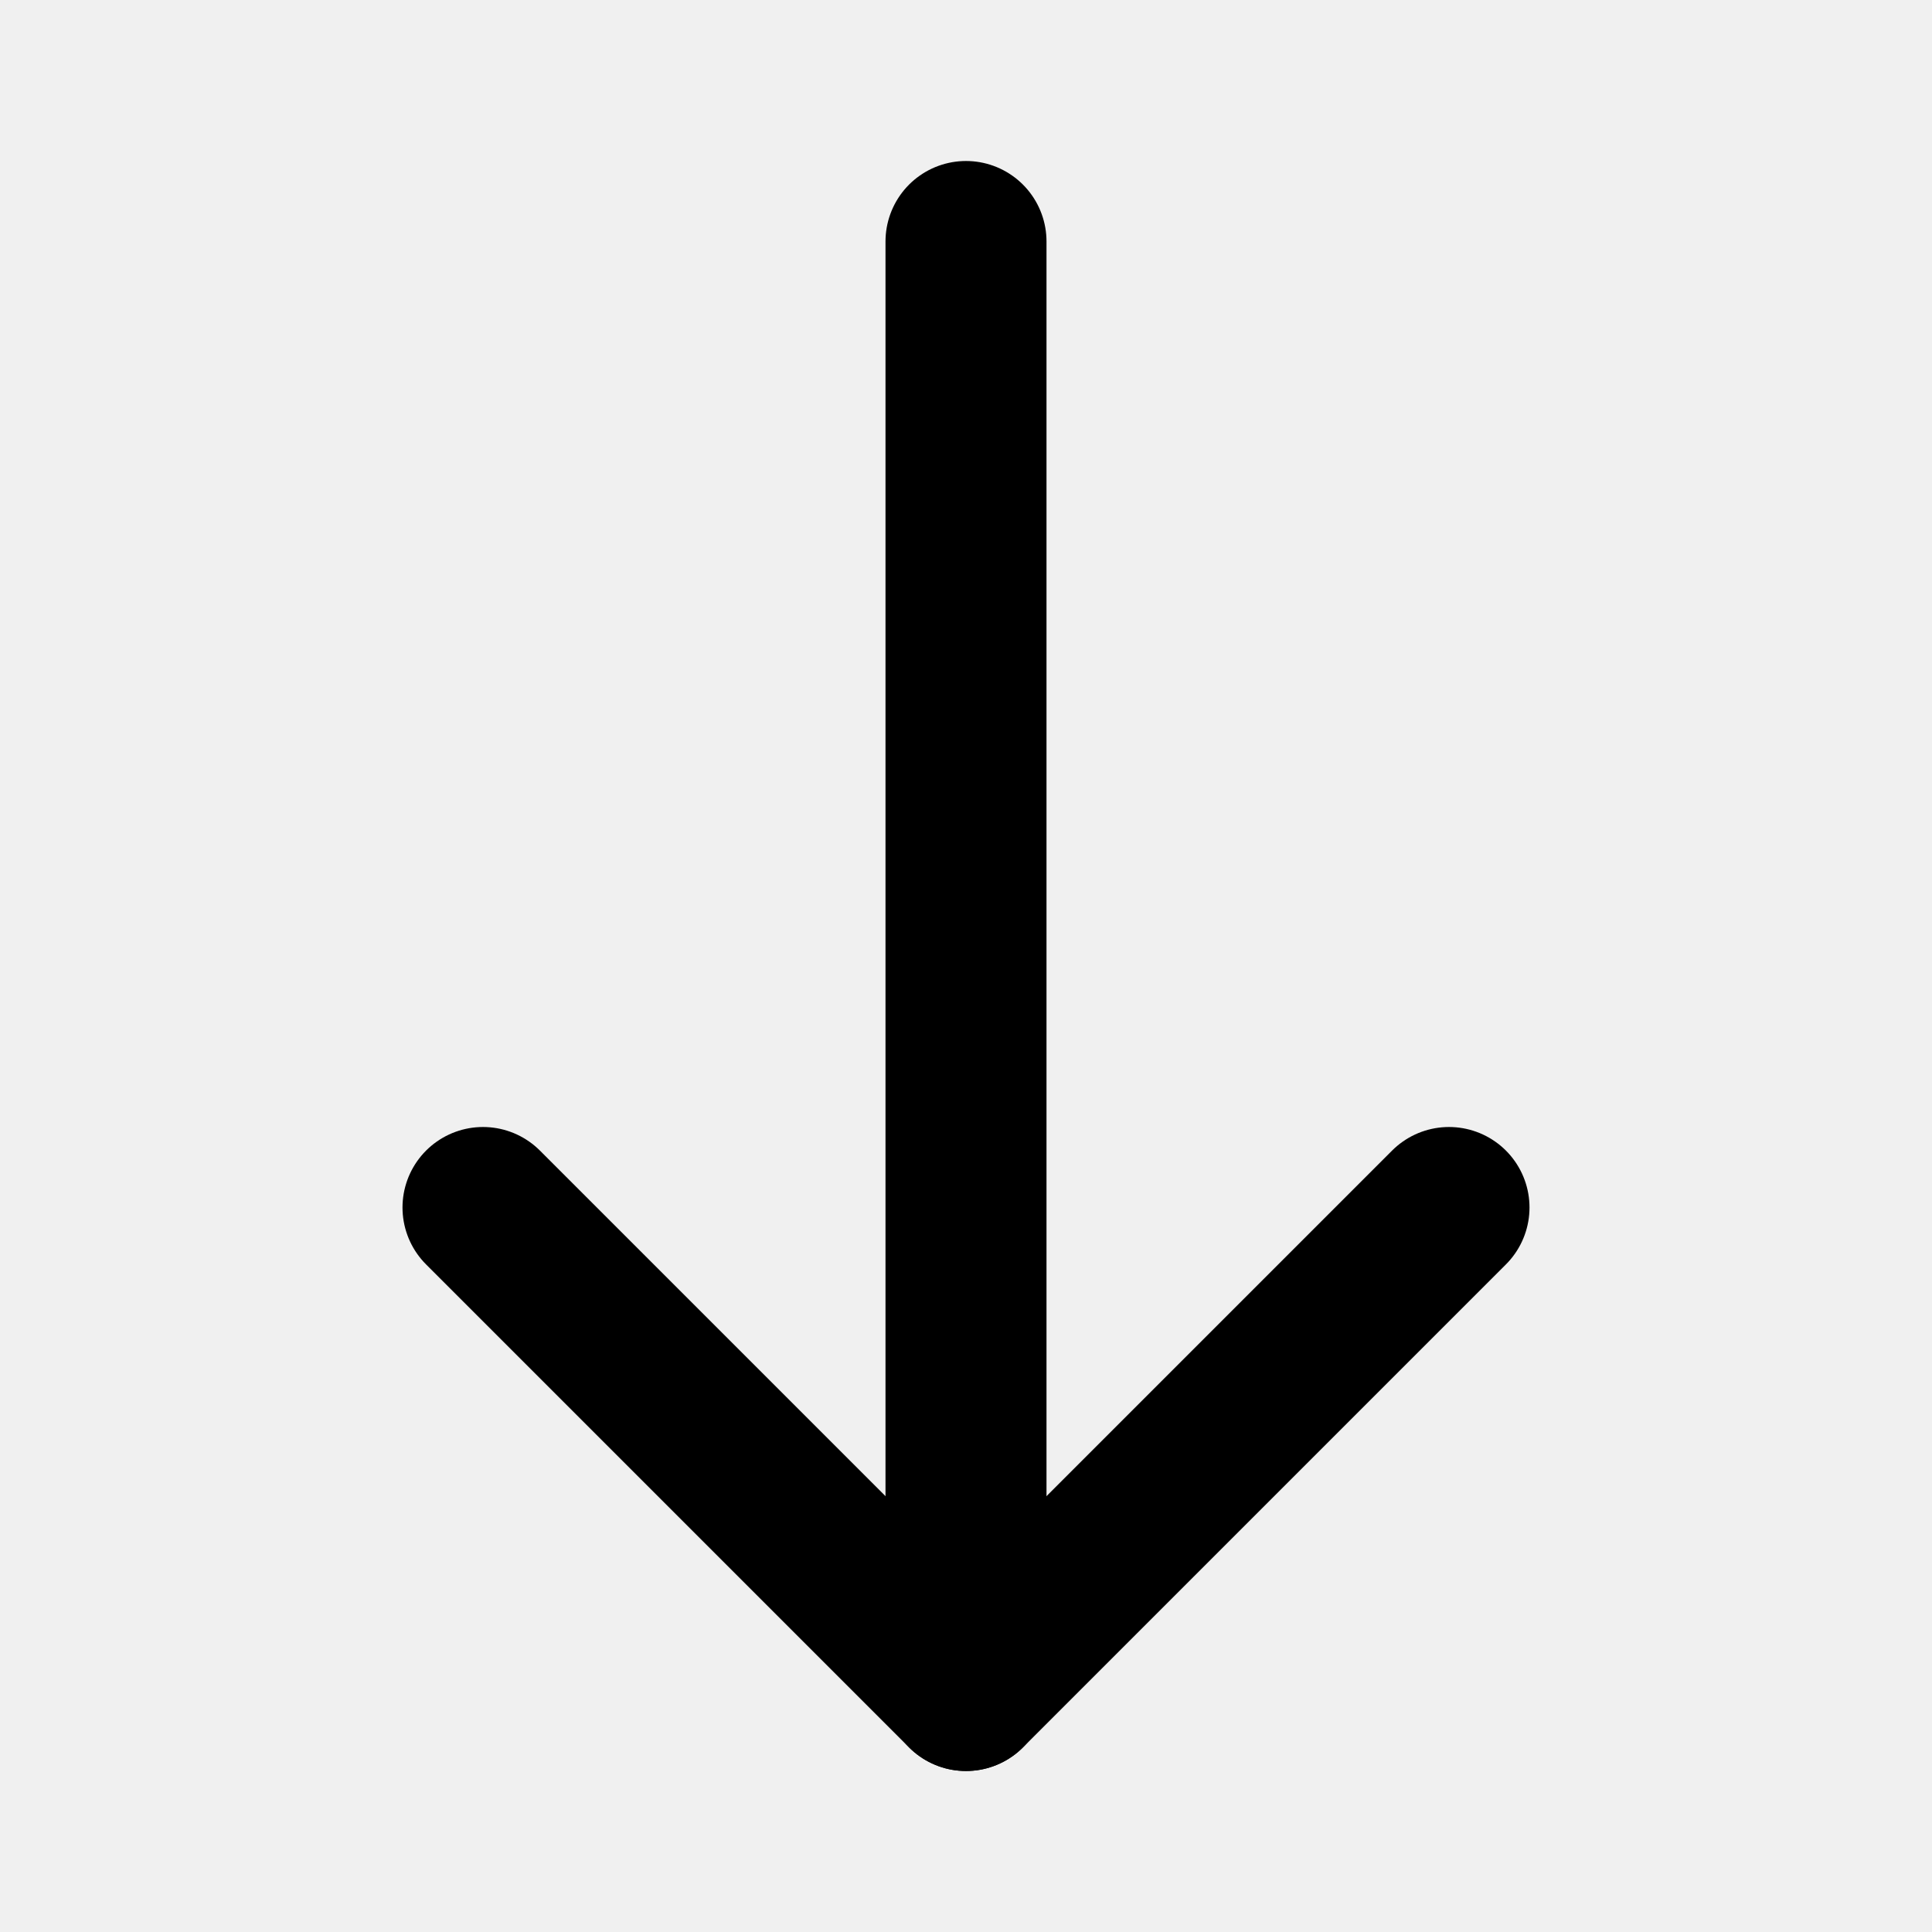
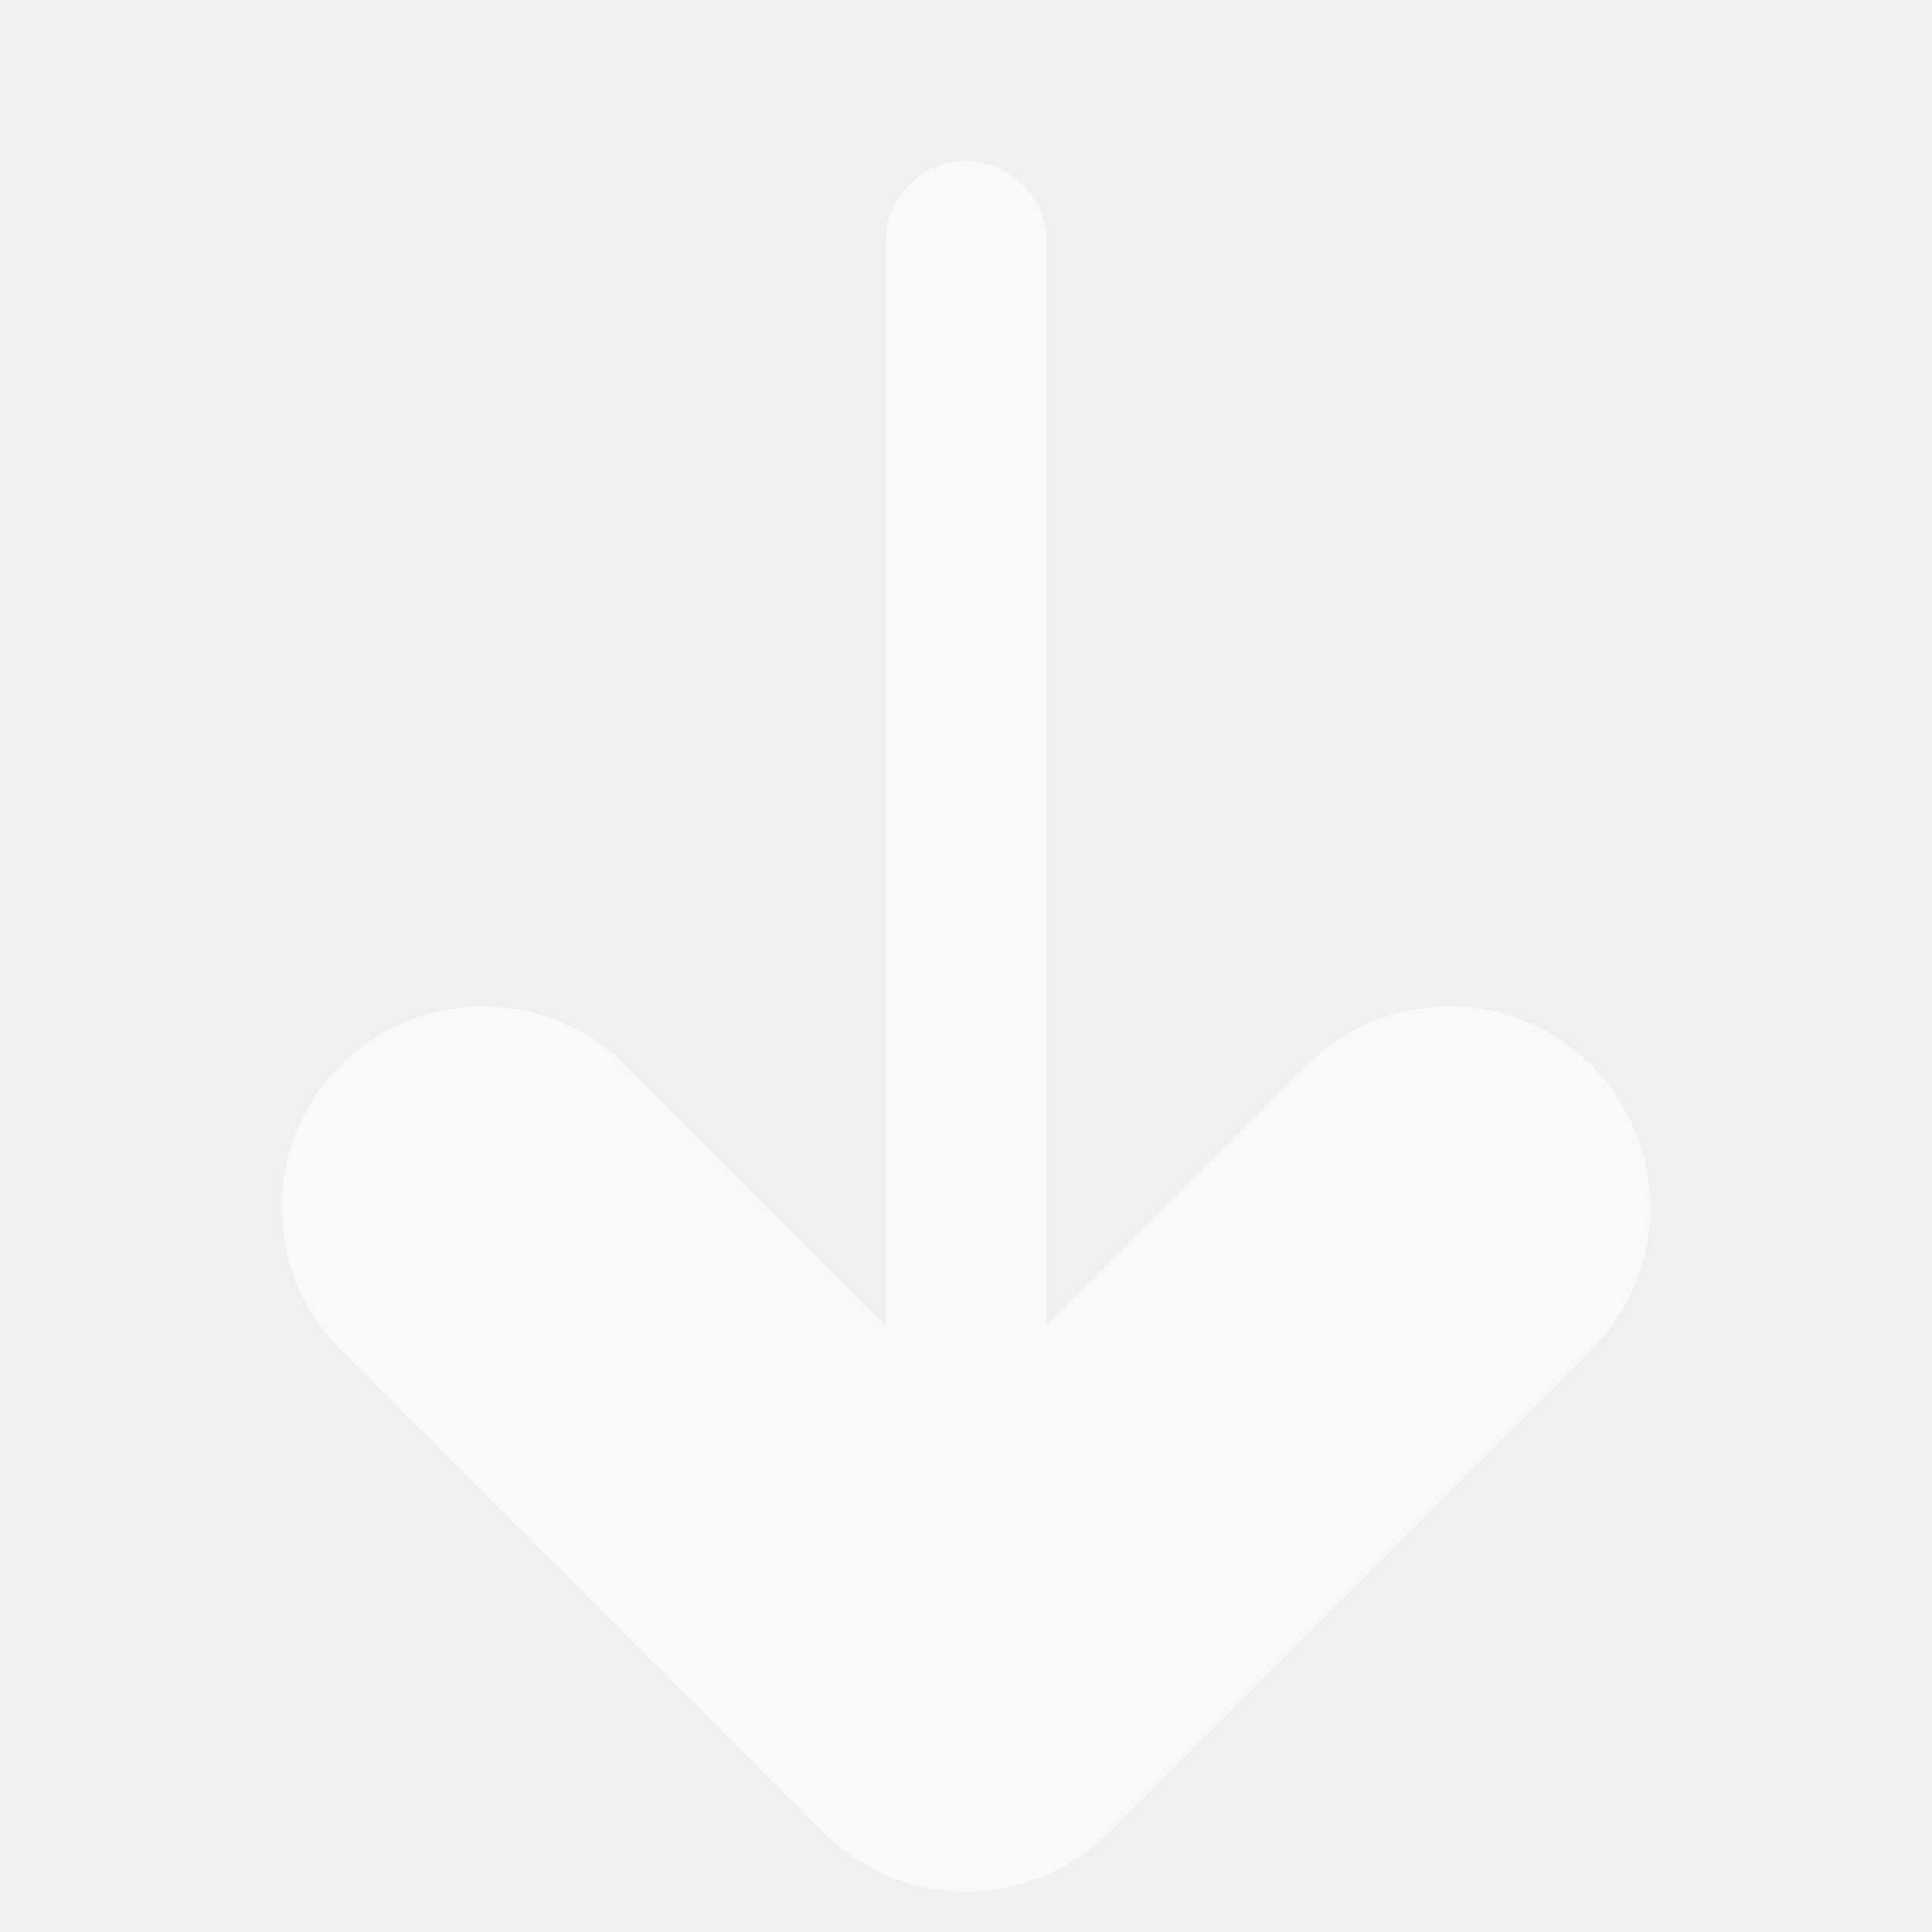
<svg xmlns="http://www.w3.org/2000/svg" width="800px" height="800px" viewBox="0 0 48 48" fill="none">
  <rect width="48" height="48" fill="white" fill-opacity="0.01" />
-   <path d="M24 42L24 6" stroke="#000000" stroke-width="4" stroke-linecap="round" stroke-linejoin="round" />
-   <path d="M36 30L24 42L12 30" stroke="#000000" stroke-width="4" stroke-linecap="round" stroke-linejoin="round" />
+   <path d="M24 42L24 6" stroke="#F9F9F9" stroke-width="4" stroke-linecap="round" stroke-linejoin="round" />
+   <path d="M36 30L24 42L12 30" stroke="#F9F9F9" stroke-width="10" stroke-linecap="round" stroke-linejoin="round" />
</svg>
